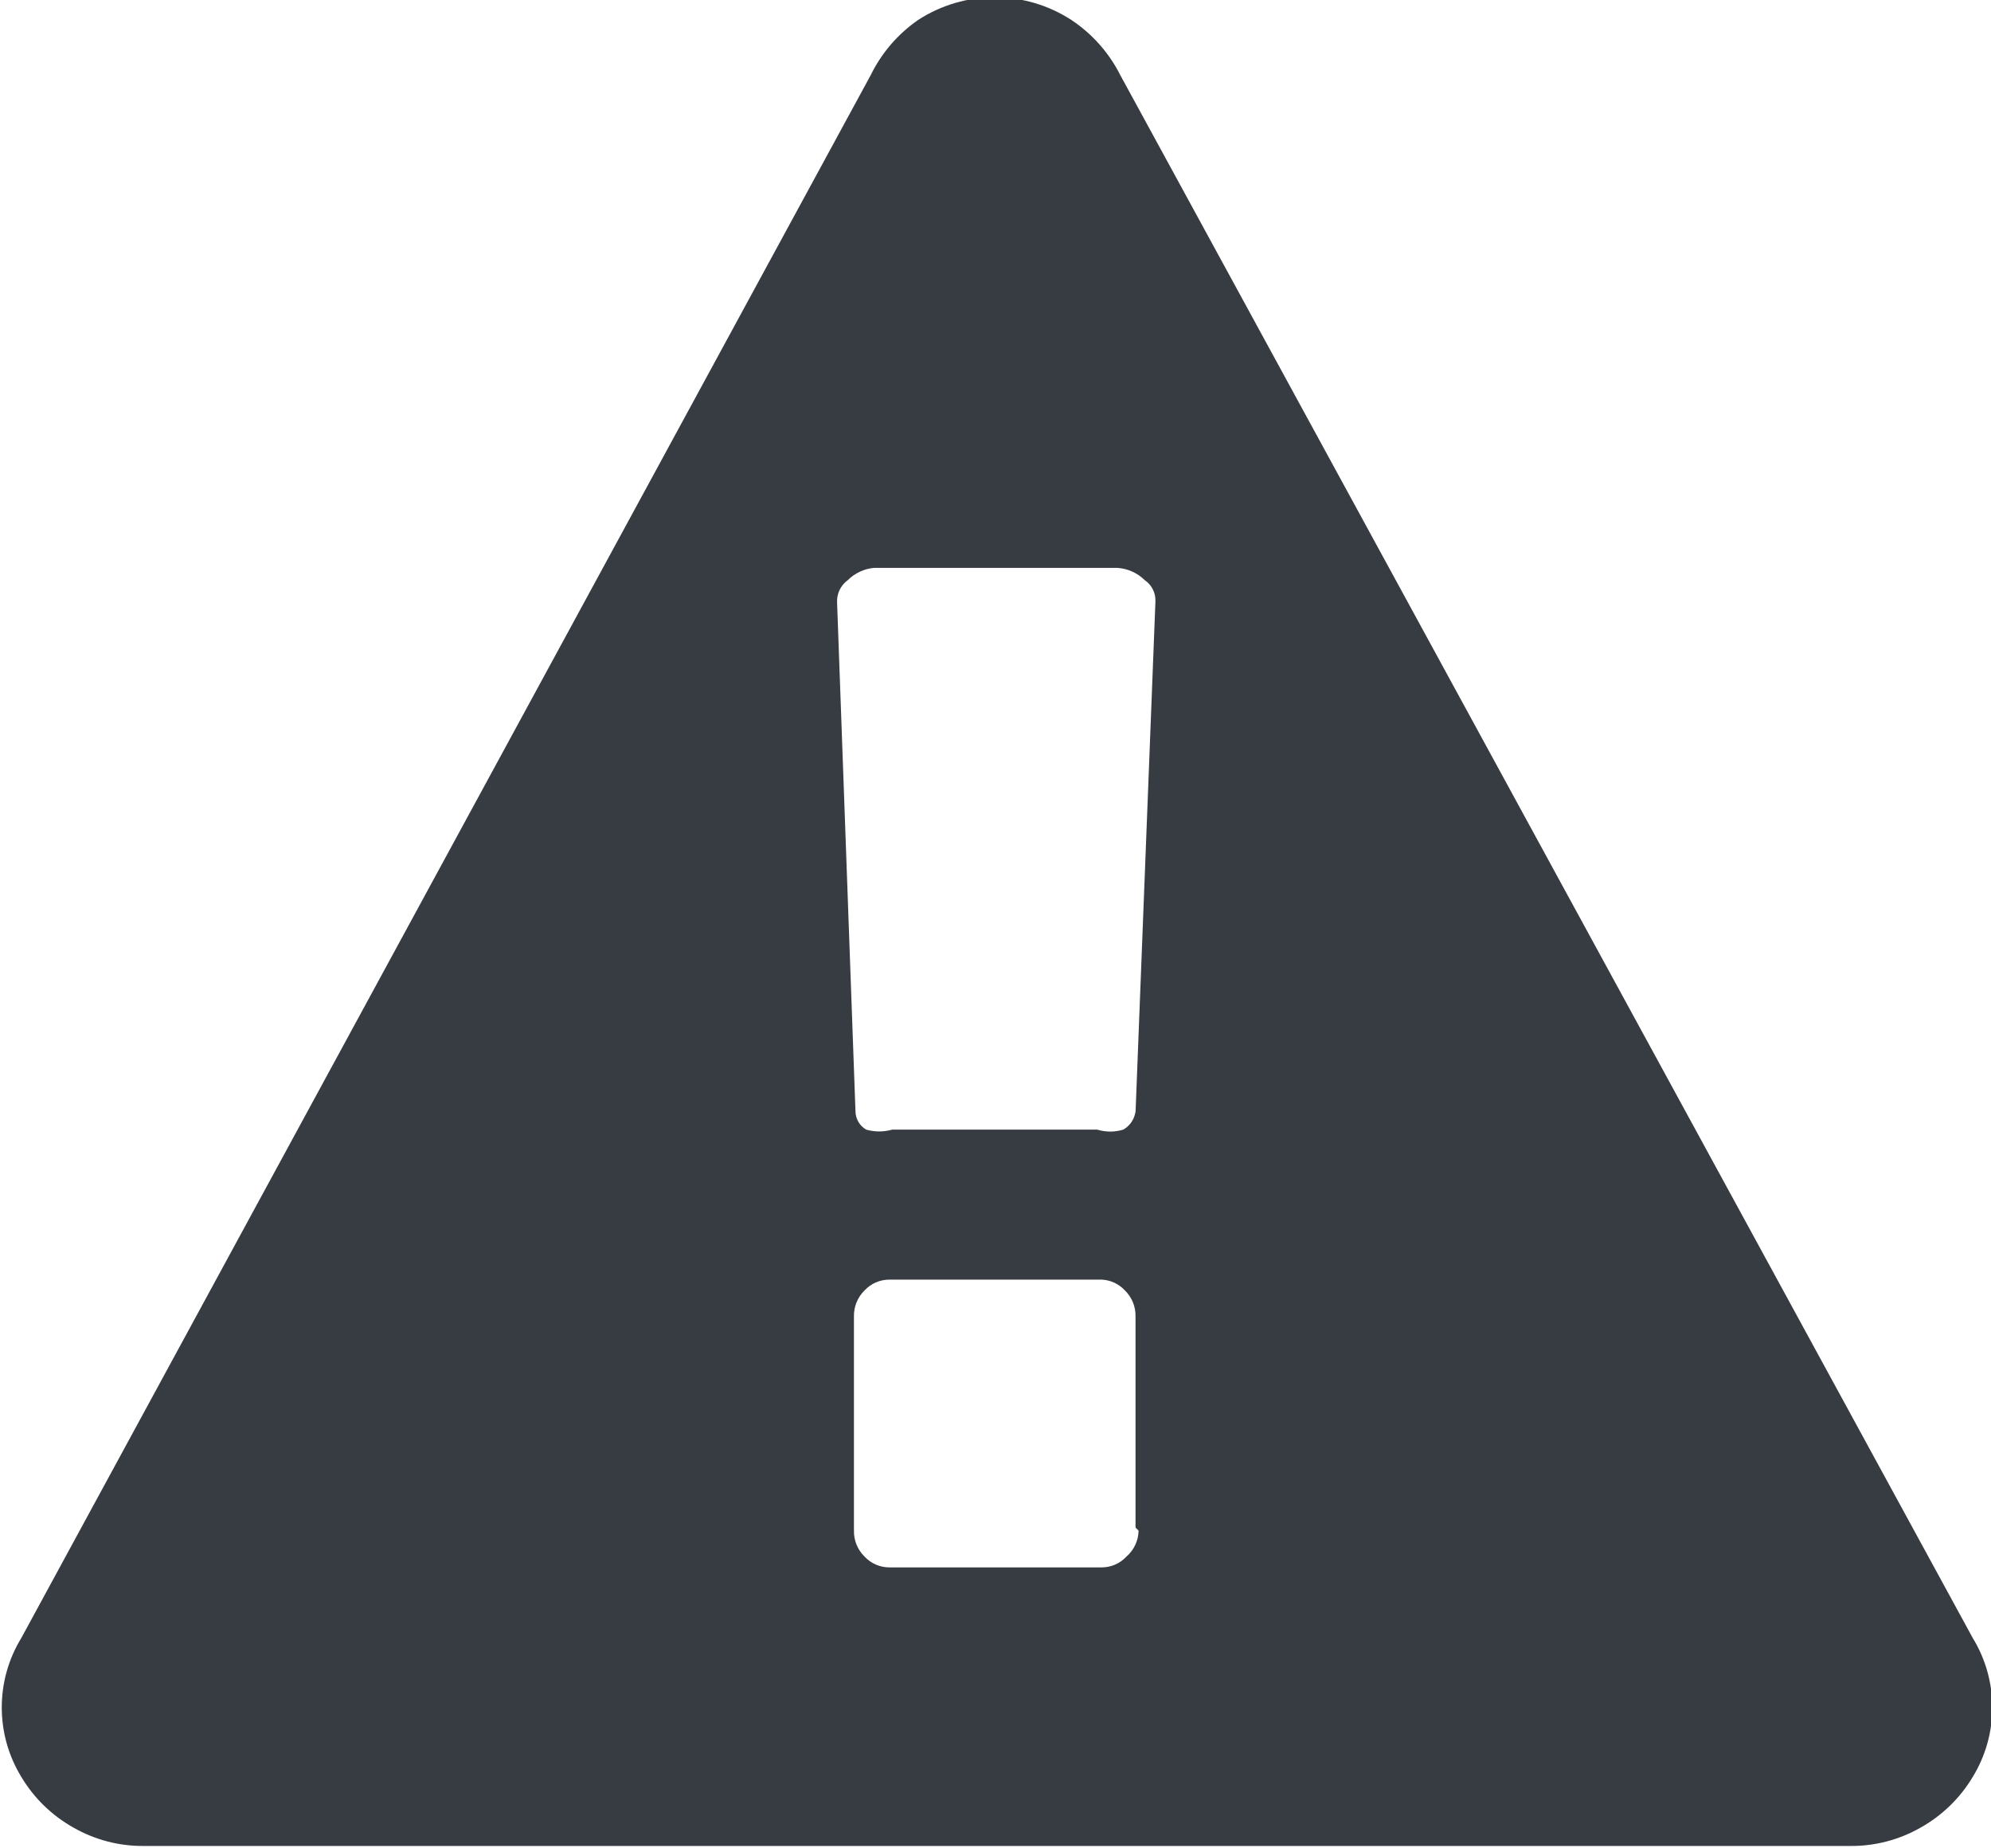
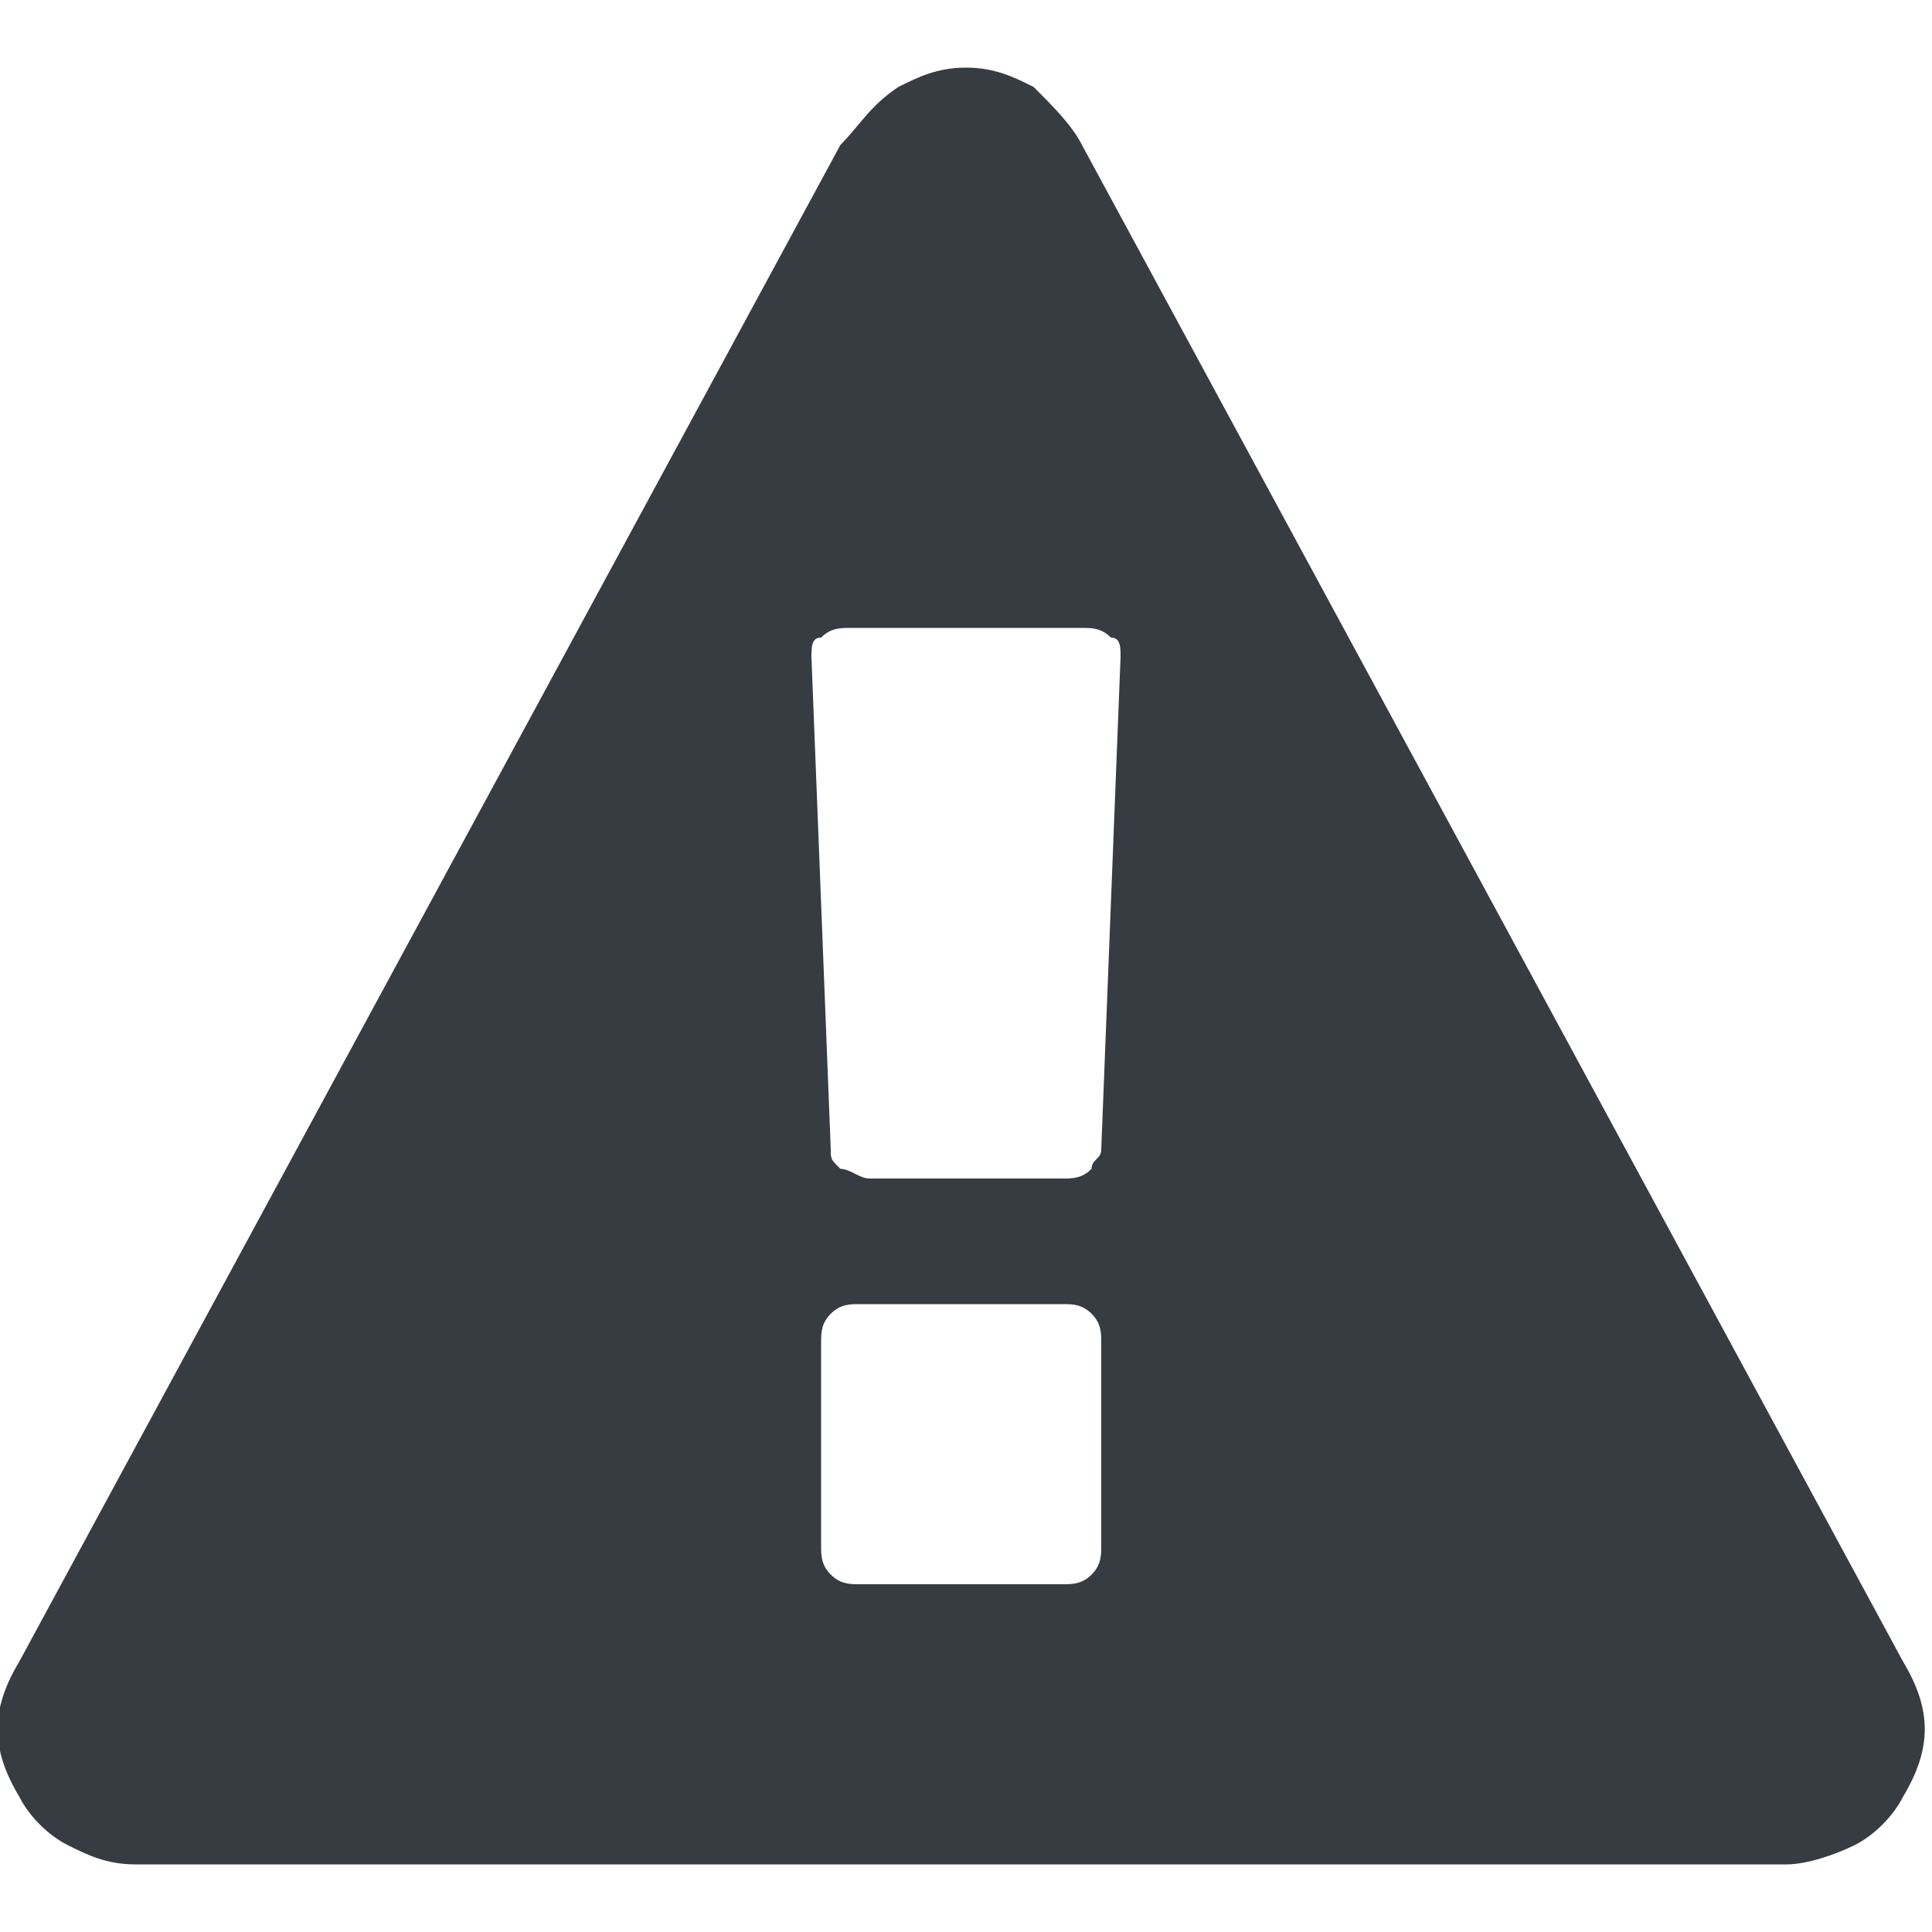
- <svg xmlns="http://www.w3.org/2000/svg" id="Layer_1" data-name="Layer 1" viewBox="0 0 13.01 12.07">
-   <defs>
-     <style>.cls-1{fill:#373b42;}</style>
-   </defs>
-   <path class="cls-1" d="M7.32,0.49L12.89,10.7a0.87,0.87,0,0,1,0,.91,0.92,0.92,0,0,1-.34.33,0.91,0.91,0,0,1-.46.12H0.94a0.91,0.91,0,0,1-.46-0.12,0.92,0.92,0,0,1-.34-0.33,0.87,0.87,0,0,1,0-.91L5.69,0.49A0.94,0.94,0,0,1,6,.13,0.92,0.92,0,0,1,7,.13,0.94,0.94,0,0,1,7.32.49Zm0.1,6.78L7.55,3.93a0.16,0.16,0,0,0-.07-0.14A0.28,0.28,0,0,0,7.3,3.71H5.71a0.28,0.28,0,0,0-.17.08,0.17,0.17,0,0,0-.07.15L5.59,7.26a0.14,0.14,0,0,0,.07.12,0.31,0.31,0,0,0,.17,0H7.17a0.29,0.29,0,0,0,.17,0A0.16,0.16,0,0,0,7.42,7.26Zm0,2.71V8.6a0.23,0.23,0,0,0-.07-0.17A0.22,0.22,0,0,0,7.2,8.36H5.81a0.22,0.22,0,0,0-.16.07,0.23,0.23,0,0,0-.07.17V10a0.23,0.23,0,0,0,.07.17,0.22,0.22,0,0,0,.16.07H7.2a0.22,0.22,0,0,0,.16-0.07A0.23,0.23,0,0,0,7.44,10Z" />
+ <svg xmlns="http://www.w3.org/2000/svg" version="1.1" id="Layer_1" x="0px" y="0px" viewBox="0 0 20 20" enable-background="new 0 0 20 20" xml:space="preserve">
+   <g>
+     <path fill="#373B42" d="M11.2,1.5l8.5,15.7c0.3,0.5,0.3,0.9,0,1.4c-0.1,0.2-0.3,0.4-0.5,0.5c-0.2,0.1-0.5,0.2-0.7,0.2H1.4   c-0.3,0-0.5-0.1-0.7-0.2c-0.2-0.1-0.4-0.3-0.5-0.5c-0.3-0.5-0.3-0.9,0-1.4L8.7,1.5C8.9,1.3,9,1.1,9.3,0.9C9.5,0.8,9.7,0.7,10,0.7   s0.5,0.1,0.7,0.2C10.9,1.1,11.1,1.3,11.2,1.5z M11.4,11.9l0.2-5.1c0-0.1,0-0.2-0.1-0.2c-0.1-0.1-0.2-0.1-0.3-0.1H8.8   c-0.1,0-0.2,0-0.3,0.1C8.4,6.6,8.4,6.7,8.4,6.8l0.2,5.1c0,0.1,0,0.1,0.1,0.2c0.1,0,0.2,0.1,0.3,0.1H11c0.1,0,0.2,0,0.3-0.1   C11.3,12,11.4,12,11.4,11.9z M11.4,16v-2.1c0-0.1,0-0.2-0.1-0.3c-0.1-0.1-0.2-0.1-0.3-0.1H8.9c-0.1,0-0.2,0-0.3,0.1   c-0.1,0.1-0.1,0.2-0.1,0.3V16c0,0.1,0,0.2,0.1,0.3c0.1,0.1,0.2,0.1,0.3,0.1H11c0.1,0,0.2,0,0.3-0.1C11.4,16.2,11.4,16.1,11.4,16z" />
+   </g>
</svg>
